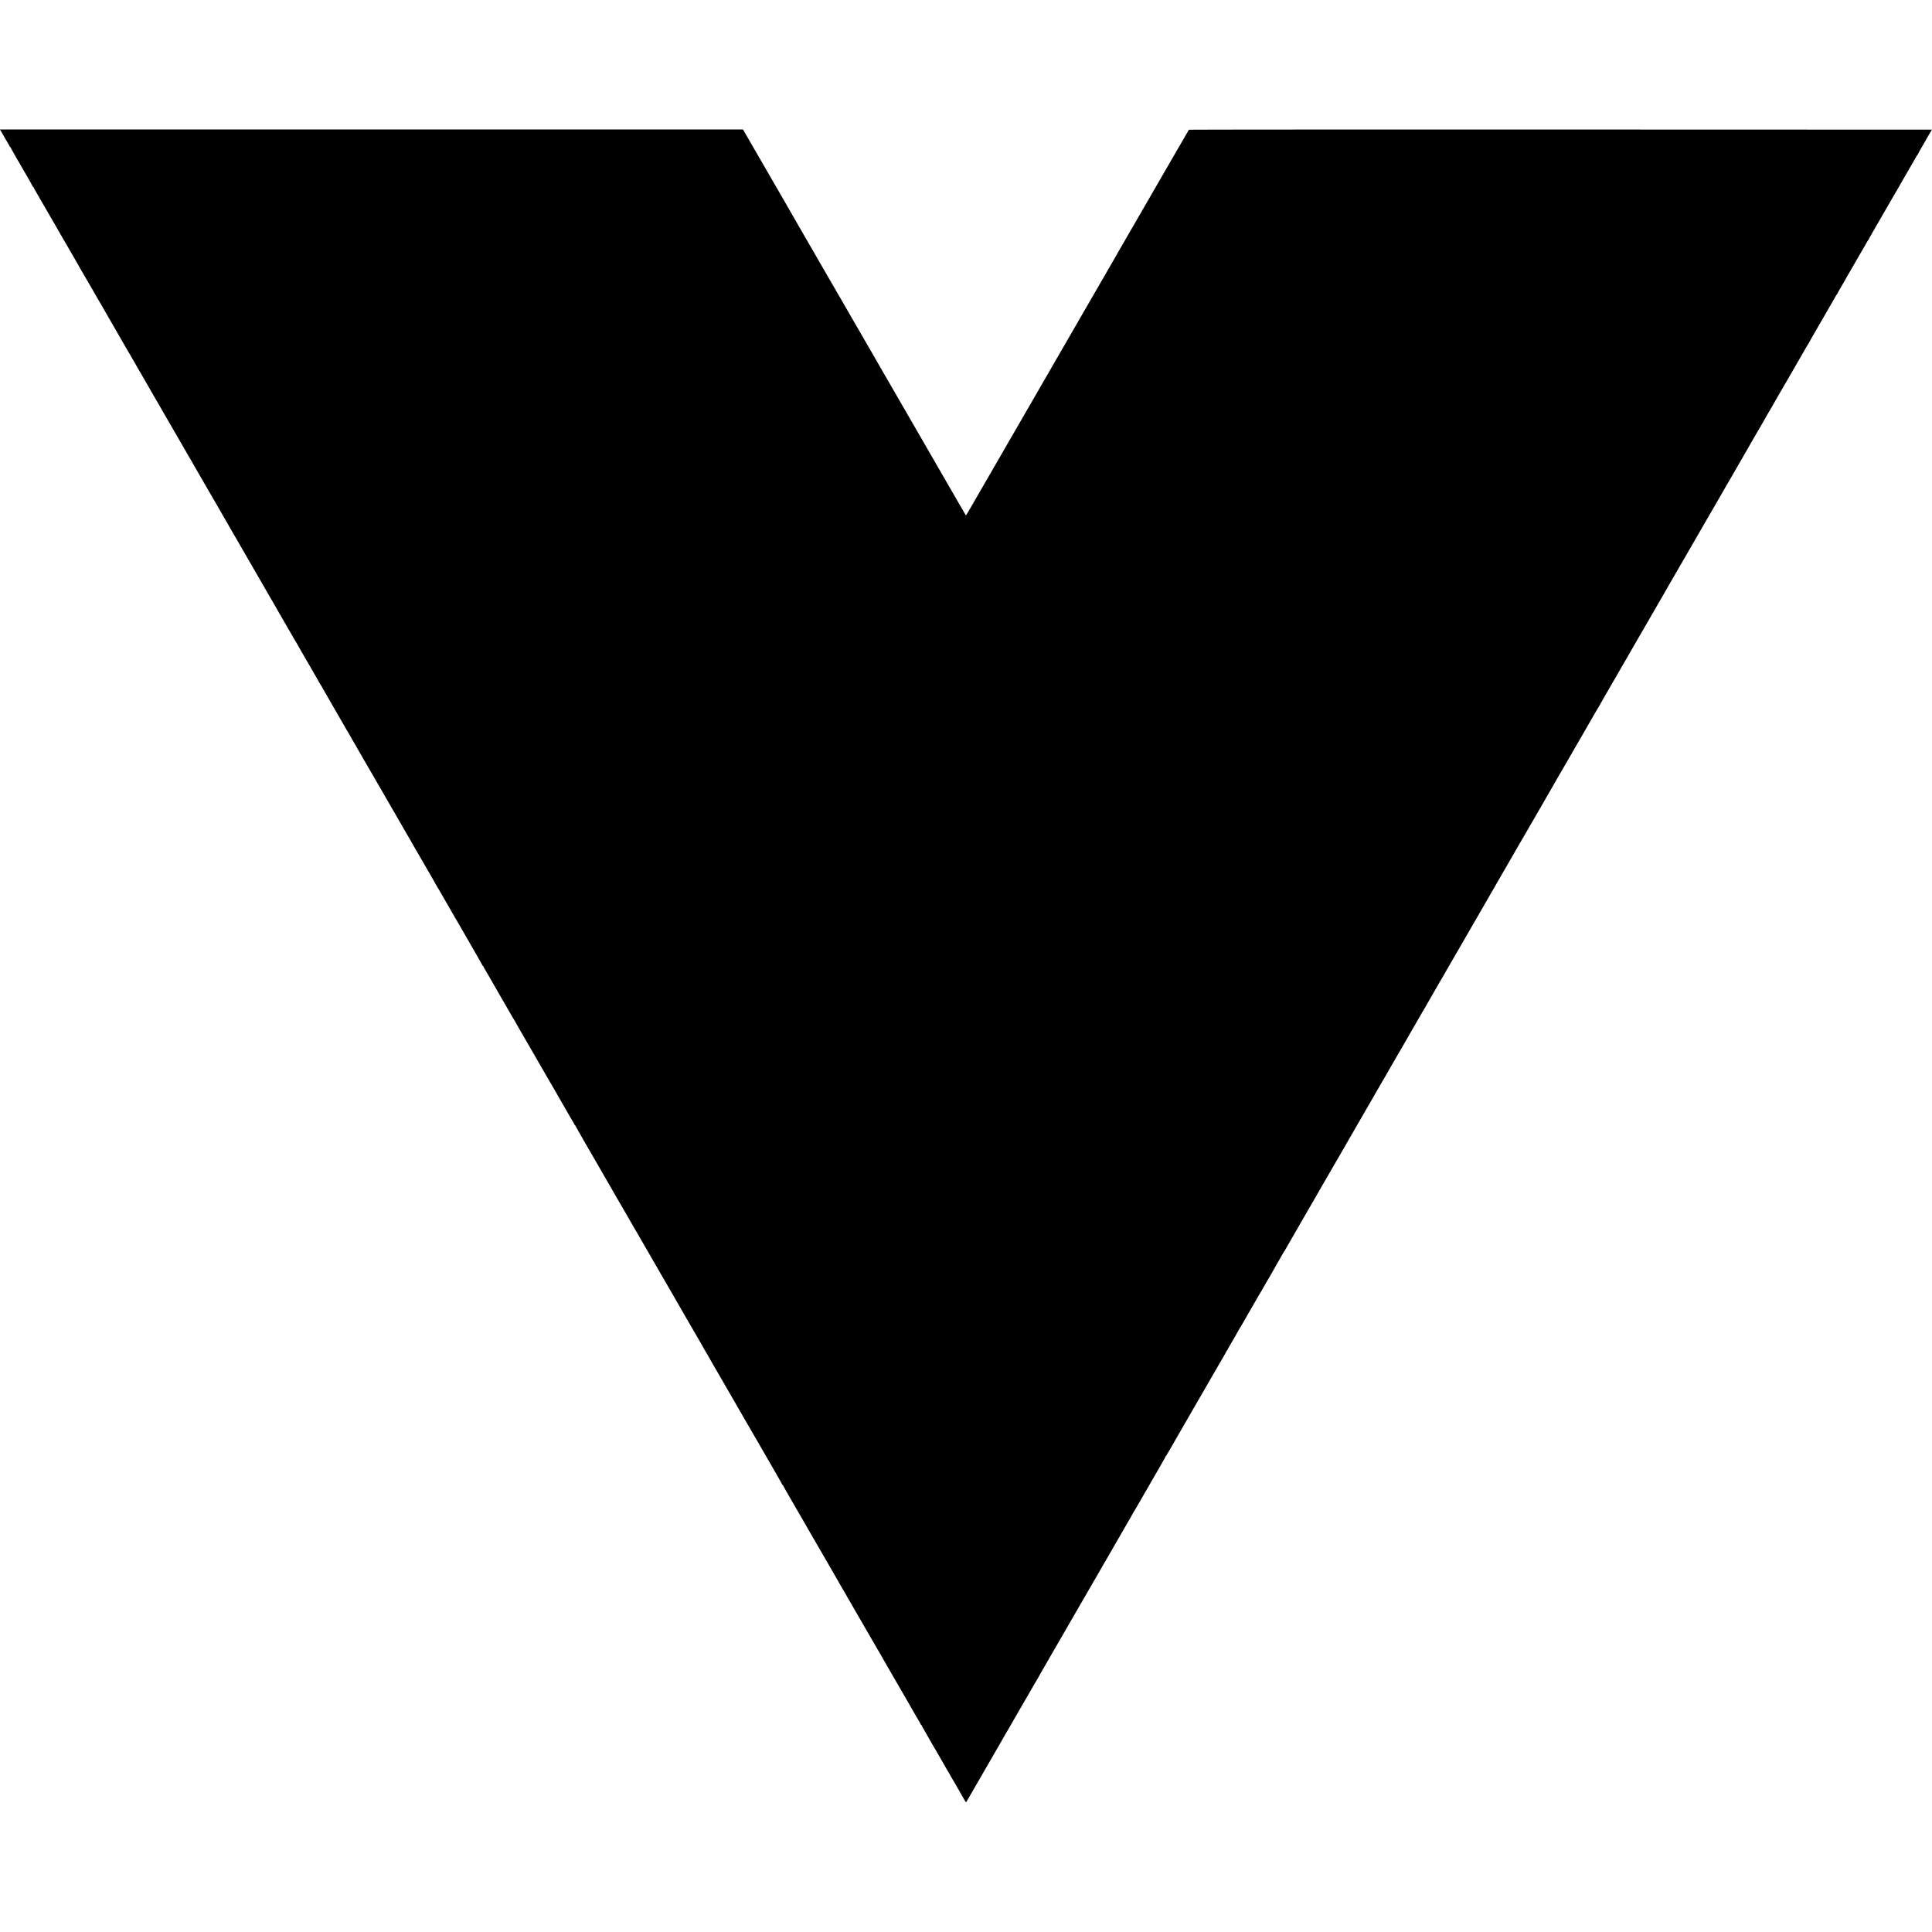
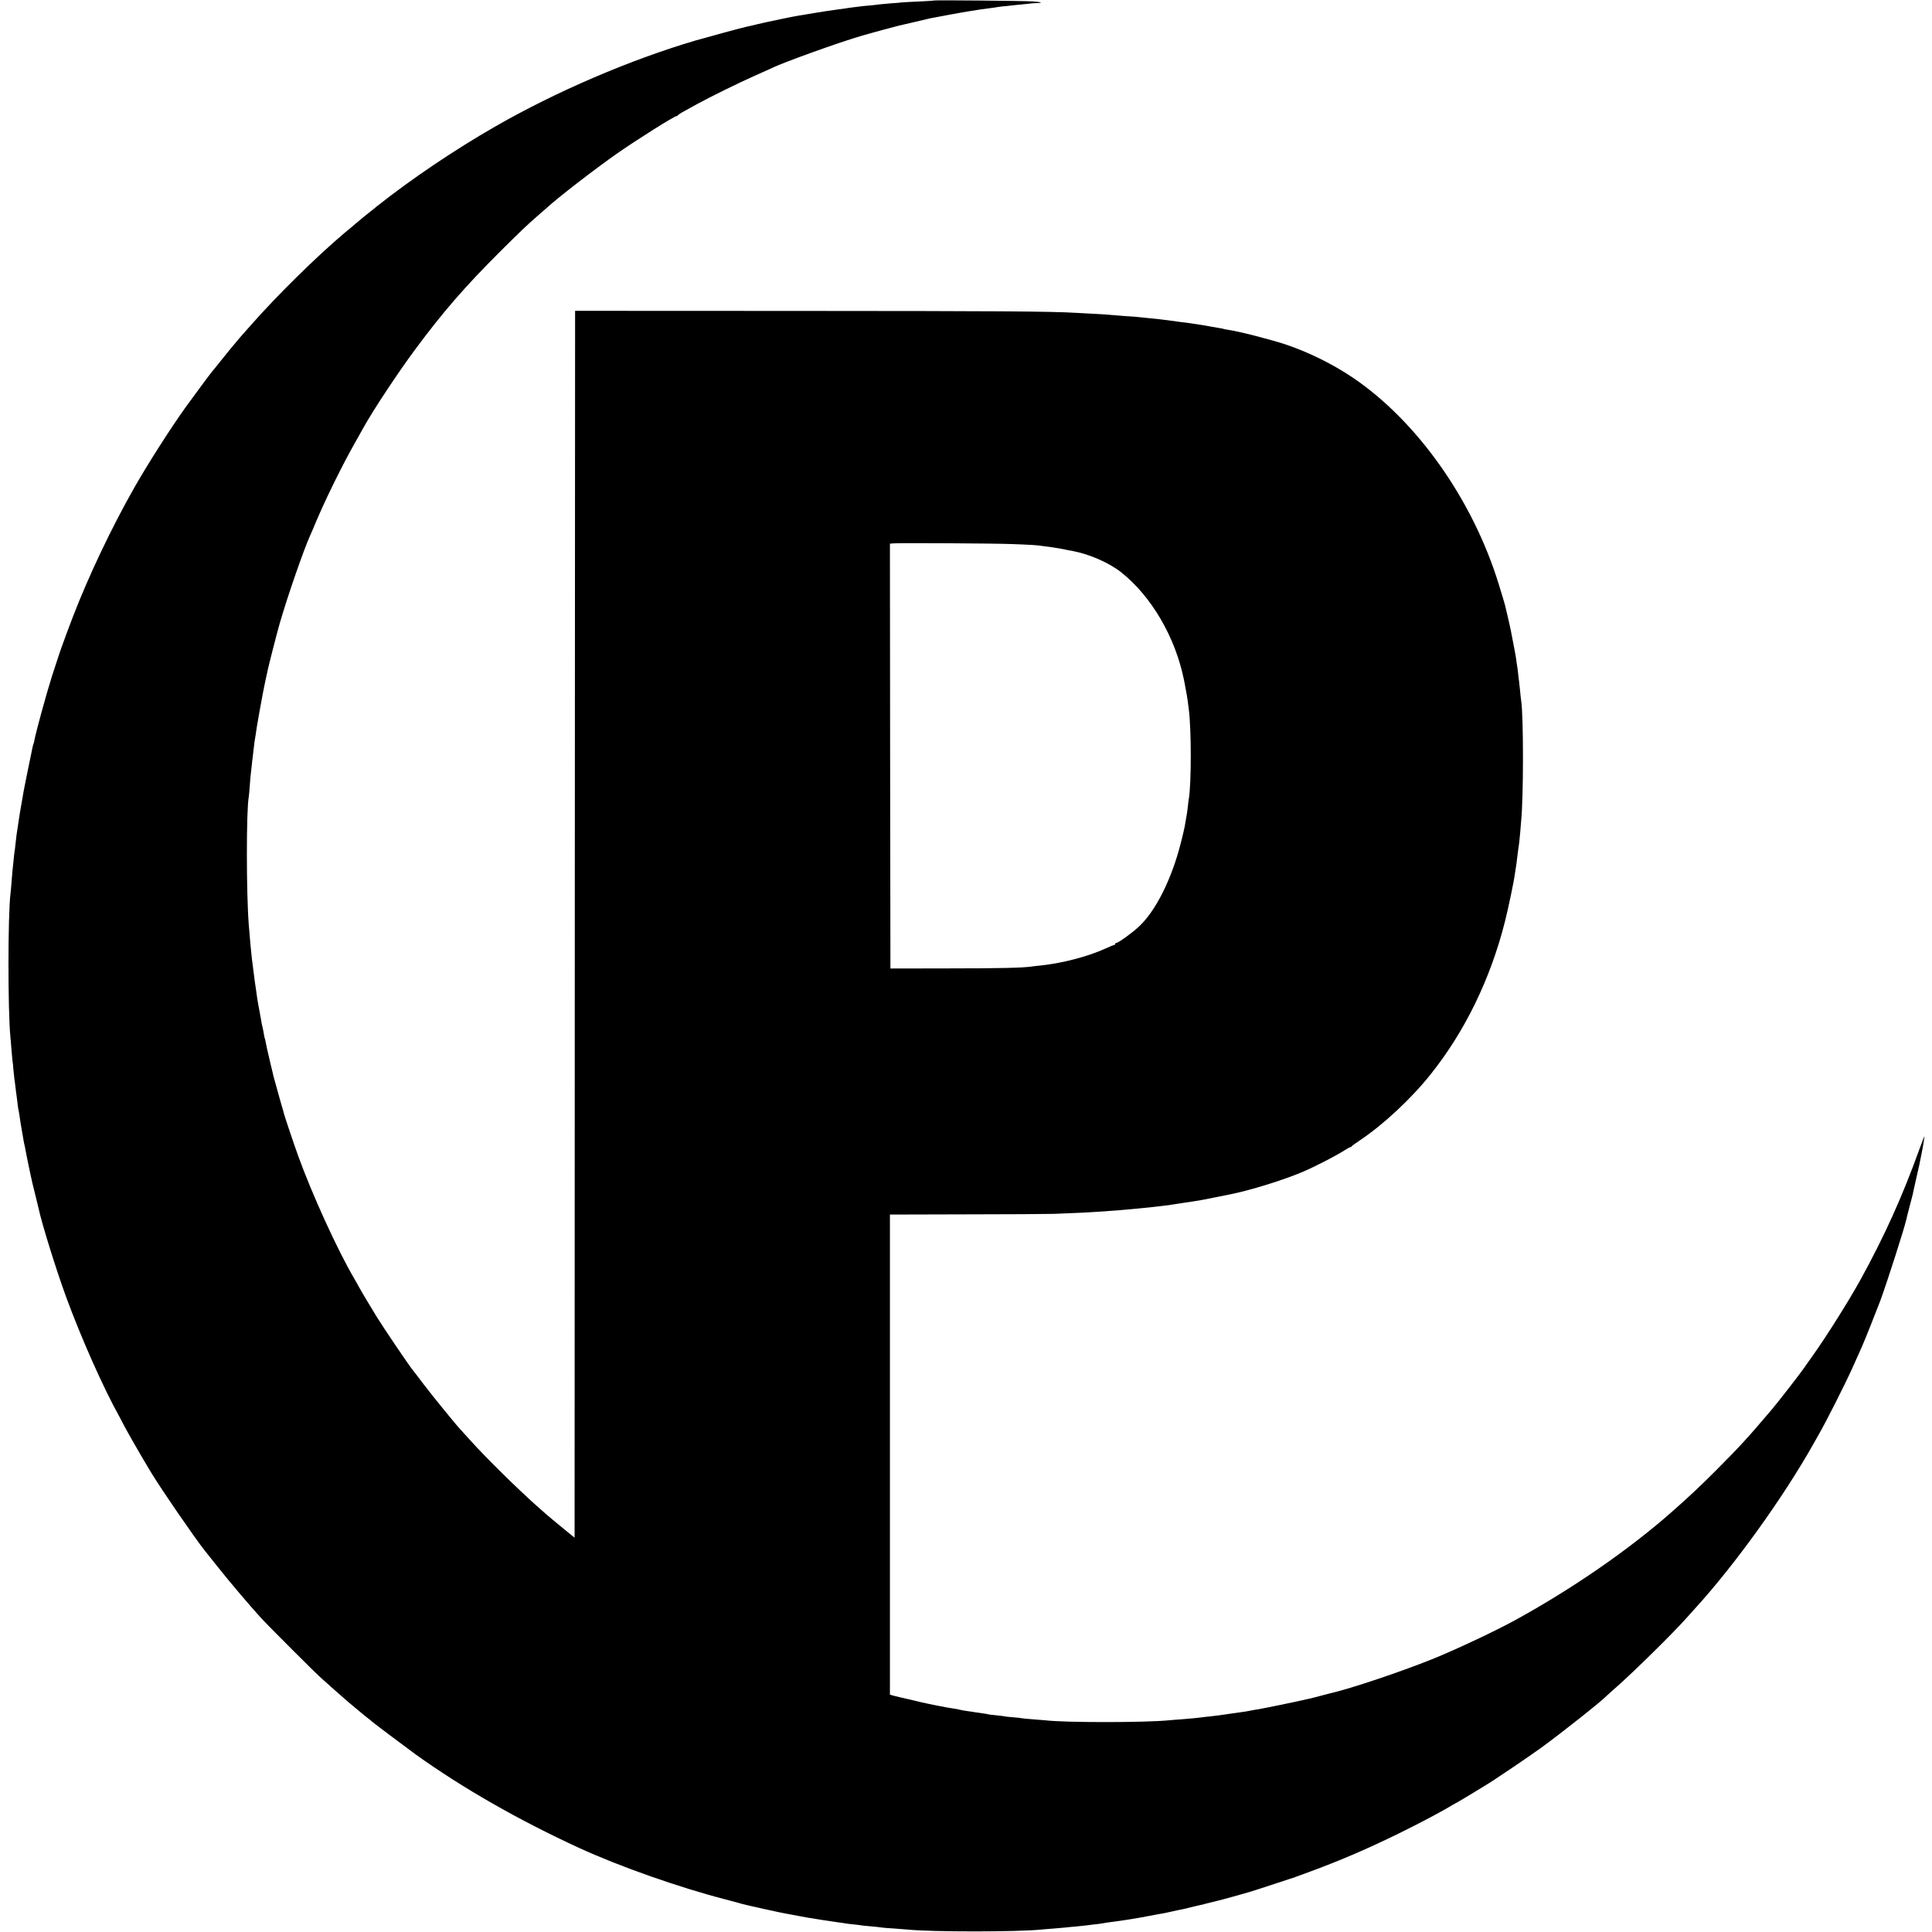
- <svg xmlns="http://www.w3.org/2000/svg" version="1.0" width="16pt" height="16pt" viewBox="0 0 16 16" preserveAspectRatio="xMidYMid meet">
-   <g transform="translate(0,16) scale(0.00032,-0.00032)" fill="#000000" stroke="none">
-     <path d="M18 46618 c45 -75 122 -207 122 -211 0 -2 25 -45 55 -95 30 -50 55 -96 55 -102 0 -5 5 -10 10 -10 6 0 10 -4 10 -9 0 -5 73 -135 161 -288 89 -153 173 -298 187 -323 14 -25 32 -57 41 -72 88 -149 187 -324 189 -335 2 -7 8 -13 13 -13 5 0 9 -4 9 -10 0 -5 46 -89 103 -187 175 -302 490 -846 507 -876 8 -16 20 -36 25 -45 28 -46 290 -498 339 -585 13 -23 74 -129 136 -236 61 -107 123 -215 137 -240 14 -25 29 -50 33 -56 5 -5 23 -37 40 -70 18 -33 38 -67 44 -75 11 -16 21 -33 63 -109 14 -25 29 -50 33 -56 4 -5 21 -35 38 -65 55 -100 261 -455 269 -465 4 -5 14 -21 20 -35 15 -29 41 -75 103 -180 24 -41 52 -88 60 -105 9 -16 57 -100 107 -185 112 -193 362 -626 380 -660 8 -14 23 -38 33 -55 11 -16 23 -37 27 -45 4 -8 26 -46 48 -85 23 -38 53 -90 67 -115 46 -81 64 -113 178 -310 62 -107 121 -210 132 -227 37 -67 56 -99 85 -148 16 -27 32 -57 36 -65 4 -8 15 -27 25 -42 9 -15 53 -89 96 -165 44 -76 177 -307 296 -513 120 -206 268 -463 330 -570 131 -227 117 -203 200 -348 36 -62 73 -125 82 -140 10 -15 21 -34 25 -42 4 -8 20 -37 36 -65 17 -27 38 -65 48 -82 49 -85 64 -111 87 -153 13 -25 28 -49 32 -55 4 -5 78 -134 165 -285 87 -151 166 -288 176 -305 10 -16 26 -43 35 -59 9 -17 125 -217 257 -445 132 -229 253 -441 270 -471 17 -30 45 -79 64 -108 18 -29 33 -54 33 -57 0 -2 20 -37 44 -77 24 -40 123 -212 221 -383 97 -170 190 -330 205 -355 16 -25 39 -65 53 -90 13 -25 81 -144 152 -265 70 -121 137 -238 150 -260 12 -22 37 -65 55 -95 18 -30 43 -73 55 -95 12 -22 48 -85 80 -140 77 -132 163 -280 190 -330 13 -22 71 -123 130 -225 59 -102 116 -199 126 -217 10 -17 29 -50 43 -72 15 -22 26 -43 26 -45 0 -2 27 -50 60 -106 33 -56 60 -103 60 -105 0 -2 55 -98 90 -155 8 -14 182 -316 239 -414 13 -22 45 -79 72 -124 27 -46 49 -86 49 -89 0 -2 14 -24 30 -48 16 -24 30 -46 30 -49 0 -5 74 -135 100 -176 5 -8 24 -42 43 -75 50 -88 58 -101 262 -455 104 -179 199 -345 213 -370 14 -25 28 -49 32 -55 4 -5 17 -26 28 -45 10 -19 62 -109 114 -200 114 -197 133 -230 170 -295 16 -27 33 -57 38 -65 17 -28 96 -165 103 -180 4 -8 16 -28 26 -45 10 -16 77 -131 148 -255 72 -124 181 -313 243 -420 62 -107 121 -209 131 -227 35 -62 323 -560 392 -678 38 -66 83 -145 100 -175 16 -30 33 -59 37 -65 4 -5 17 -27 29 -47 34 -61 56 -100 90 -156 17 -29 31 -55 31 -57 0 -2 17 -32 39 -67 21 -35 134 -229 251 -433 117 -203 235 -407 261 -451 27 -45 49 -85 49 -88 0 -4 8 -19 19 -34 15 -21 200 -341 309 -533 10 -19 33 -58 51 -87 17 -29 31 -54 31 -56 0 -2 25 -44 55 -94 30 -50 55 -95 55 -98 0 -4 6 -15 14 -23 7 -9 27 -41 43 -71 17 -30 170 -297 342 -594 171 -296 311 -542 311 -547 0 -5 5 -9 10 -9 6 0 10 -4 10 -10 0 -5 22 -47 49 -92 27 -46 58 -99 68 -118 24 -43 81 -140 93 -160 5 -8 66 -114 135 -235 69 -121 130 -227 135 -235 12 -21 259 -447 283 -490 10 -19 28 -47 38 -62 11 -14 19 -29 19 -32 0 -3 37 -69 83 -148 99 -170 305 -526 337 -583 13 -22 31 -53 41 -70 11 -16 22 -37 26 -45 7 -14 82 -146 103 -180 14 -24 181 -311 205 -355 13 -22 46 -80 75 -130 29 -49 64 -110 78 -135 14 -25 51 -88 82 -140 31 -52 59 -102 63 -110 4 -8 18 -33 31 -55 205 -353 284 -489 309 -535 17 -30 45 -78 62 -106 18 -28 36 -60 39 -72 4 -12 12 -22 17 -22 5 0 9 -4 9 -10 0 -5 109 -197 241 -427 133 -230 250 -431 259 -448 51 -90 222 -385 280 -485 37 -63 78 -135 92 -160 14 -25 67 -117 118 -205 51 -88 101 -175 111 -193 34 -58 55 -95 149 -257 51 -88 101 -173 110 -190 9 -16 76 -131 147 -255 72 -124 140 -241 151 -260 61 -108 281 -489 355 -615 38 -66 77 -133 87 -150 35 -63 91 -161 100 -175 14 -23 99 -169 128 -220 54 -97 135 -235 142 -245 4 -5 20 -32 35 -60 26 -48 238 -416 276 -480 10 -16 26 -46 37 -65 30 -53 382 -661 403 -695 10 -16 22 -37 26 -45 4 -8 26 -48 50 -88 24 -41 43 -75 43 -77 0 -2 22 -40 50 -85 27 -45 50 -84 50 -86 0 -3 38 -69 83 -147 84 -142 302 -520 340 -587 10 -19 34 -60 52 -90 18 -30 44 -75 57 -100 14 -25 45 -79 70 -120 25 -41 56 -96 70 -121 14 -25 77 -133 138 -240 62 -107 122 -210 132 -229 25 -43 310 -535 337 -581 11 -19 26 -45 34 -59 17 -32 238 -414 266 -460 11 -19 24 -41 28 -49 3 -7 75 -133 160 -278 84 -146 153 -269 153 -274 0 -5 5 -9 10 -9 6 0 10 -4 10 -10 0 -5 82 -150 181 -322 182 -314 201 -346 240 -415 12 -21 80 -139 152 -263 71 -124 141 -245 155 -270 14 -25 28 -49 32 -55 6 -8 145 -248 220 -380 37 -66 209 -362 229 -395 11 -19 24 -42 28 -49 4 -8 67 -118 140 -243 73 -125 133 -230 133 -233 0 -2 15 -28 33 -57 19 -29 47 -78 64 -108 17 -30 53 -93 79 -139 53 -90 82 -141 157 -272 82 -142 115 -199 381 -659 142 -245 268 -463 281 -485 12 -22 71 -125 132 -230 60 -104 172 -298 248 -430 76 -132 146 -253 156 -270 11 -16 22 -36 26 -44 3 -8 30 -54 60 -103 29 -49 53 -91 53 -93 0 -3 18 -34 40 -70 22 -36 40 -67 40 -69 0 -2 37 -66 81 -142 45 -77 98 -168 119 -204 20 -36 47 -81 58 -100 12 -19 27 -47 33 -62 6 -16 15 -28 20 -28 5 0 9 -4 9 -9 0 -6 63 -118 140 -251 77 -133 140 -243 140 -245 0 -2 18 -33 41 -70 22 -37 49 -83 60 -101 10 -19 29 -51 40 -71 25 -45 109 -189 126 -218 7 -11 17 -29 22 -40 6 -11 22 -38 35 -60 14 -22 37 -62 52 -90 14 -27 35 -62 45 -77 11 -14 19 -29 19 -32 0 -3 18 -35 40 -71 22 -36 40 -67 40 -69 0 -2 19 -35 42 -72 23 -38 55 -94 72 -124 26 -47 139 -244 171 -298 6 -9 21 -36 34 -60 28 -48 37 -51 51 -19 6 12 19 36 29 52 10 17 27 46 38 65 11 19 104 181 208 360 103 179 199 345 213 370 14 25 42 74 64 109 21 34 38 65 38 67 0 2 18 33 40 69 22 36 40 67 40 69 0 3 177 310 199 346 16 26 136 234 140 244 2 5 25 44 52 88 27 44 49 81 49 84 0 2 18 34 40 70 22 36 40 67 40 69 0 2 20 36 43 77 35 58 169 289 297 513 9 17 50 86 90 155 40 69 86 150 103 180 16 30 35 62 41 70 6 8 16 24 22 35 35 64 72 129 167 293 59 100 116 199 127 220 11 20 30 53 41 72 43 72 1070 1850 1121 1940 14 25 65 113 113 195 48 83 96 166 107 185 10 19 28 50 38 68 11 18 73 124 137 235 64 111 175 303 246 427 71 124 173 299 225 390 52 91 116 202 143 248 27 45 49 85 49 89 0 4 6 14 14 22 7 9 28 43 46 76 26 47 251 436 378 655 11 19 29 51 40 70 11 19 101 176 201 348 99 172 181 317 181 323 0 5 5 9 10 9 6 0 10 5 10 11 0 6 8 23 18 37 11 15 32 52 49 82 16 30 130 228 253 440 122 212 234 405 248 430 13 25 39 70 57 100 39 65 69 117 130 225 25 44 50 87 55 95 12 19 78 134 220 380 61 107 129 224 150 260 161 277 222 382 246 425 15 28 47 83 71 123 24 41 43 78 43 83 0 5 4 9 8 9 4 0 13 12 19 28 7 15 23 45 36 67 66 110 277 478 277 483 0 3 6 13 14 21 7 9 27 41 43 71 17 30 45 80 63 110 34 57 375 649 394 685 6 11 16 27 22 35 6 8 26 42 44 75 18 33 41 74 51 90 10 17 24 41 32 55 54 97 72 128 88 152 11 14 19 28 19 30 0 3 79 141 175 308 96 167 175 305 175 308 0 3 6 13 14 21 7 9 26 39 41 66 33 60 276 483 338 587 24 40 46 80 50 88 4 8 13 24 20 35 14 23 95 163 125 215 11 19 52 91 92 160 40 69 80 139 90 155 9 17 103 179 207 360 105 182 200 346 211 365 103 181 463 802 489 845 7 11 15 27 19 35 4 8 29 51 55 95 64 110 828 1433 848 1470 9 17 24 41 33 55 9 14 29 48 45 77 15 28 52 93 82 145 30 51 62 107 71 123 17 30 231 398 400 690 51 88 103 179 115 202 12 23 26 48 32 55 6 7 24 38 40 68 17 30 61 107 98 170 37 63 84 144 103 180 19 36 41 72 48 81 8 8 14 18 14 21 0 4 27 51 59 106 32 55 72 124 89 154 16 29 71 125 122 213 51 88 104 180 118 205 13 25 28 50 32 55 4 6 17 26 28 45 11 19 45 80 77 135 31 55 66 116 77 135 11 19 88 152 171 295 401 694 620 1072 650 1125 11 19 87 152 170 295 83 143 158 273 166 288 9 16 21 36 26 45 6 9 31 52 55 96 25 43 54 94 66 115 11 20 95 164 186 321 91 157 173 299 182 315 9 17 26 46 37 65 12 19 66 114 121 210 56 96 108 186 117 200 8 14 24 40 34 59 24 45 383 664 412 713 5 9 17 29 26 45 15 28 120 210 241 419 36 61 68 117 72 125 4 8 12 23 19 34 35 57 245 420 262 453 11 20 35 61 53 90 17 29 32 54 32 56 0 3 28 51 62 108 33 57 70 119 80 138 10 19 23 42 28 50 5 8 32 53 59 100 27 47 149 258 271 470 122 212 234 405 248 430 30 53 62 108 80 135 6 11 15 27 19 35 4 8 85 150 181 315 96 165 187 323 202 350 31 56 116 202 130 225 5 8 25 42 43 75 19 33 92 159 162 280 149 257 157 271 202 350 19 33 38 67 43 75 9 14 228 392 275 475 12 22 55 96 95 165 40 69 80 139 90 155 24 42 202 350 221 383 9 15 27 47 41 72 14 25 75 131 136 236 61 106 121 210 134 232 99 172 271 470 279 482 5 8 23 40 40 70 18 30 81 141 142 245 60 105 121 210 135 235 14 25 71 124 127 220 56 96 143 247 194 335 51 88 96 167 102 175 14 24 180 311 204 355 23 43 340 590 356 615 5 8 50 87 101 175 171 301 517 898 582 1008 25 43 46 81 46 83 0 2 12 23 27 47 14 23 40 67 56 97 16 30 35 62 42 70 7 8 15 22 18 30 4 8 20 38 37 65 16 28 33 57 37 65 6 12 111 196 143 250 5 8 55 95 112 193 57 98 113 195 126 215 12 20 27 46 32 57 6 11 14 27 20 35 5 8 76 130 156 270 80 140 165 287 187 325 23 39 52 90 66 115 13 25 30 52 37 61 8 8 14 18 14 21 0 4 41 77 92 165 50 87 175 302 276 478 101 176 208 360 236 408 28 49 67 117 86 152 19 35 41 70 48 77 6 6 12 15 12 19 0 7 124 224 167 291 12 21 23 40 23 42 0 2 21 40 46 83 26 43 55 92 64 109 54 95 327 568 354 614 19 30 45 75 59 100 71 128 82 145 89 148 4 2 8 8 8 13 0 5 42 82 94 172 311 538 496 858 518 897 14 25 40 70 58 100 18 30 42 71 53 90 10 19 79 139 152 265 73 127 142 246 153 265 10 19 43 76 72 125 29 50 63 108 75 130 65 116 80 140 87 143 4 2 8 8 8 12 0 8 114 212 140 250 6 8 14 24 20 35 5 11 54 97 108 190 l100 170 -9611 3 c-5286 1 -9614 -1 -9618 -5 -5 -6 -419 -719 -619 -1068 -89 -155 -267 -463 -323 -560 -38 -66 -81 -140 -95 -165 -31 -56 -263 -457 -526 -910 -110 -190 -224 -388 -254 -440 -29 -52 -61 -109 -71 -125 -23 -39 -243 -420 -268 -465 -11 -19 -204 -352 -428 -740 -224 -388 -477 -826 -563 -975 -85 -148 -185 -322 -222 -385 -37 -63 -120 -207 -185 -320 -65 -113 -177 -306 -248 -430 -72 -124 -172 -297 -222 -385 -51 -88 -142 -245 -202 -350 -131 -226 -247 -427 -408 -705 -65 -113 -249 -432 -410 -710 -160 -278 -388 -673 -506 -877 -118 -205 -216 -373 -219 -373 -3 0 -52 82 -109 183 -58 100 -144 250 -192 332 -95 164 -402 696 -647 1120 -85 149 -228 396 -317 550 -212 365 -982 1700 -1008 1745 -10 19 -43 76 -72 125 -29 50 -64 110 -77 135 -14 25 -63 110 -110 190 -47 80 -96 165 -110 190 -14 25 -99 171 -188 325 -89 154 -174 300 -188 325 -13 25 -64 113 -112 195 -48 83 -140 242 -205 355 -65 113 -183 317 -263 454 -79 137 -152 264 -163 282 -50 89 -335 583 -354 614 -12 19 -34 58 -50 85 -15 28 -129 226 -253 440 -124 215 -235 408 -247 430 -12 22 -69 121 -127 220 -58 99 -226 389 -373 645 -148 256 -324 561 -392 678 -67 117 -134 232 -147 255 -13 23 -33 59 -46 80 l-22 37 -9615 0 -9615 0 20 -32z" />
+ <svg xmlns="http://www.w3.org/2000/svg" version="1.0" width="1930pt" height="1930pt" viewBox="0 0 1930 1930" preserveAspectRatio="xMidYMid meet">
+   <g transform="translate(0,1930) scale(0.1,-0.1)" fill="#000000" stroke="none">
+     <path d="M9329 19295 c-2 -2 -69 -6 -149 -10 -80 -3 -156 -8 -170 -9 -14 -2 -67 -7 -118 -10 -51 -4 -100 -9 -110 -10 -9 -2 -52 -7 -95 -11 -43 -3 -88 -8 -100 -10 -12 -2 -44 -6 -72 -9 -27 -4 -61 -8 -75 -11 -14 -2 -47 -7 -75 -10 -60 -8 -208 -30 -290 -45 -33 -6 -74 -13 -91 -15 -49 -7 -322 -64 -414 -86 -47 -12 -97 -23 -112 -26 -21 -3 -412 -109 -508 -137 -655 -193 -1396 -511 -2005 -861 -404 -232 -827 -517 -1175 -792 -72 -56 -206 -166 -256 -210 -12 -10 -43 -36 -70 -58 -279 -235 -672 -622 -935 -920 -79 -89 -104 -118 -114 -129 -25 -28 -157 -188 -210 -256 -32 -41 -62 -77 -65 -80 -6 -5 -203 -271 -267 -360 -147 -205 -370 -554 -505 -790 -227 -397 -466 -899 -623 -1310 -26 -69 -51 -134 -55 -145 -5 -11 -13 -36 -20 -55 -7 -19 -16 -44 -20 -55 -16 -39 -70 -202 -111 -330 -59 -187 -161 -561 -174 -634 -3 -19 -8 -37 -10 -41 -2 -3 -6 -17 -9 -31 -3 -13 -23 -111 -45 -218 -22 -106 -48 -237 -56 -290 -9 -53 -18 -107 -21 -121 -2 -14 -7 -41 -10 -60 -3 -19 -10 -64 -15 -100 -13 -79 -15 -97 -24 -180 -4 -36 -8 -72 -10 -80 -2 -8 -6 -49 -10 -90 -4 -41 -9 -88 -11 -105 -1 -16 -6 -66 -9 -110 -3 -44 -8 -93 -10 -110 -27 -219 -27 -1175 -1 -1435 2 -19 7 -73 10 -120 4 -47 8 -96 10 -110 3 -14 7 -57 10 -95 4 -39 8 -81 10 -95 3 -14 7 -52 11 -85 4 -32 8 -67 10 -76 2 -10 6 -46 10 -80 4 -35 8 -66 10 -69 1 -3 6 -25 9 -50 3 -25 9 -58 11 -75 9 -50 24 -138 30 -175 3 -19 8 -42 10 -50 2 -8 7 -28 9 -45 6 -30 22 -114 30 -150 2 -11 11 -54 20 -95 8 -41 29 -131 47 -200 17 -69 32 -132 34 -140 33 -155 175 -611 275 -885 152 -414 374 -914 537 -1205 7 -14 29 -54 47 -90 29 -55 172 -305 225 -392 9 -14 29 -48 45 -75 97 -160 434 -651 530 -771 8 -9 70 -87 137 -172 116 -146 312 -377 424 -500 67 -74 537 -544 600 -600 54 -49 221 -197 270 -239 17 -14 55 -46 85 -71 30 -25 57 -47 60 -50 3 -3 25 -21 50 -40 25 -19 47 -37 50 -41 5 -6 361 -274 432 -325 472 -338 1029 -656 1633 -934 402 -185 1000 -395 1460 -514 77 -20 154 -41 170 -46 34 -10 399 -91 430 -95 19 -3 175 -32 220 -41 23 -5 273 -43 325 -50 19 -2 46 -6 60 -9 14 -2 52 -7 85 -10 33 -4 71 -8 85 -11 14 -2 57 -6 95 -9 39 -3 79 -8 90 -10 11 -2 67 -7 125 -10 58 -4 121 -9 140 -11 237 -24 1086 -24 1330 0 19 2 73 7 120 10 47 4 103 9 125 11 22 3 65 7 95 9 30 3 73 7 95 10 22 3 63 8 90 11 28 3 64 7 80 10 17 3 44 7 60 10 17 3 50 7 75 10 72 9 228 34 310 50 41 8 89 17 105 20 62 10 92 16 153 30 34 8 77 17 95 20 17 3 59 13 92 22 33 8 71 17 85 20 39 8 44 9 65 16 11 3 31 8 45 11 14 3 43 10 65 16 22 6 47 12 55 14 8 2 58 16 110 30 52 15 102 29 110 31 36 9 167 50 325 103 94 31 172 57 175 57 3 1 12 4 20 8 8 3 76 28 150 55 301 111 562 224 875 377 215 106 433 221 540 287 17 10 37 21 45 25 8 4 71 41 140 83 69 42 136 83 149 91 62 36 429 284 546 369 213 155 610 470 660 524 6 6 48 44 95 85 168 148 556 529 695 685 44 49 85 94 90 100 394 432 879 1106 1180 1641 16 28 39 68 51 90 74 128 267 510 339 670 37 83 78 174 91 203 25 54 160 394 189 472 76 210 240 723 260 813 2 12 9 40 15 62 6 22 12 47 14 55 2 8 12 44 21 80 10 36 19 74 20 85 2 11 15 69 29 129 14 59 28 121 31 137 3 16 12 60 19 97 8 37 17 85 20 107 3 22 8 54 11 70 3 17 -19 -37 -49 -120 -172 -479 -353 -878 -591 -1310 -115 -209 -337 -561 -471 -750 -36 -49 -75 -106 -88 -125 -30 -45 -267 -351 -326 -420 -244 -287 -313 -363 -555 -606 -172 -172 -264 -258 -445 -418 -430 -379 -995 -769 -1570 -1084 -193 -105 -556 -277 -797 -376 -305 -125 -841 -306 -1043 -351 -8 -2 -51 -13 -95 -25 -44 -12 -89 -23 -100 -26 -31 -6 -63 -14 -82 -18 -47 -12 -404 -85 -443 -91 -25 -3 -63 -10 -85 -15 -22 -5 -64 -11 -94 -15 -30 -4 -62 -8 -71 -10 -9 -2 -41 -6 -70 -10 -29 -4 -60 -8 -69 -10 -9 -1 -45 -6 -81 -10 -36 -3 -83 -9 -105 -12 -48 -6 -73 -8 -190 -18 -49 -3 -106 -8 -125 -10 -241 -24 -1053 -24 -1239 0 -15 1 -71 6 -126 10 -55 4 -102 9 -105 10 -3 2 -43 6 -90 10 -47 4 -87 8 -90 10 -3 2 -39 6 -80 10 -41 4 -77 8 -80 10 -3 2 -29 6 -59 10 -30 4 -63 9 -75 11 -12 2 -41 7 -66 10 -25 3 -61 9 -80 14 -19 5 -53 11 -75 14 -54 7 -224 41 -307 60 -38 9 -98 23 -135 32 -38 9 -75 17 -83 19 -8 2 -34 8 -58 14 l-42 12 0 2398 0 2398 753 2 c413 0 813 3 887 5 171 6 358 15 435 21 33 2 98 7 145 10 47 3 108 8 135 11 28 3 73 7 100 9 137 13 163 16 195 20 19 2 58 7 85 10 28 4 61 8 75 10 14 2 72 11 130 20 151 22 162 24 300 52 69 13 134 26 145 29 210 41 542 144 745 230 116 50 324 157 407 210 29 19 57 34 62 34 5 0 11 3 13 8 2 4 41 33 88 64 232 156 508 413 700 654 343 428 600 956 744 1529 35 138 90 402 100 480 3 22 8 51 10 65 3 14 7 48 10 75 10 77 17 138 22 165 2 14 6 59 10 100 3 41 7 91 9 110 25 235 25 1057 1 1210 -3 14 -7 59 -11 100 -4 41 -9 83 -10 93 -2 10 -6 44 -9 75 -3 31 -8 66 -10 77 -2 11 -7 43 -10 70 -4 28 -16 97 -28 155 -11 58 -22 116 -25 130 -2 14 -16 72 -29 130 -14 58 -27 114 -29 124 -3 11 -11 40 -19 65 -8 25 -29 93 -46 151 -260 840 -814 1623 -1455 2057 -203 137 -447 257 -675 333 -157 51 -460 129 -570 145 -24 4 -47 8 -50 10 -3 2 -24 6 -46 9 -22 4 -51 9 -64 11 -14 3 -41 8 -60 11 -19 3 -44 7 -55 9 -76 12 -94 15 -125 19 -19 3 -60 8 -90 11 -30 4 -66 9 -80 11 -44 7 -182 23 -255 29 -38 4 -83 8 -100 10 -16 1 -73 5 -125 9 -52 4 -113 9 -135 11 -22 3 -92 7 -155 10 -63 4 -146 8 -185 10 -257 15 -751 18 -2750 19 l-2250 1 -3 -6128 -2 -6128 -47 38 c-61 49 -226 186 -233 193 -3 3 -41 37 -85 75 -191 168 -523 495 -680 670 -49 55 -92 102 -95 105 -20 17 -274 328 -363 445 -58 77 -110 145 -115 150 -37 46 -287 414 -359 531 -50 81 -156 258 -178 299 -15 28 -35 64 -45 80 -170 290 -423 845 -562 1230 -42 116 -137 399 -143 425 -1 8 -11 42 -21 75 -10 33 -19 65 -20 70 -2 6 -15 53 -29 105 -32 114 -27 91 -70 275 -20 83 -38 166 -41 185 -3 19 -8 38 -10 41 -2 4 -6 24 -9 45 -4 22 -8 47 -11 56 -3 10 -7 30 -10 45 -2 16 -7 39 -9 53 -3 14 -8 39 -10 55 -3 17 -10 53 -15 80 -5 28 -12 70 -15 95 -3 25 -8 56 -10 70 -6 36 -12 83 -25 185 -6 50 -13 104 -15 120 -6 45 -18 179 -30 330 -25 313 -25 1144 0 1274 2 12 7 61 10 109 3 48 8 101 10 117 2 17 7 57 10 90 3 33 8 71 10 85 2 14 6 50 9 80 4 30 8 66 10 80 3 14 7 41 10 60 3 19 8 53 11 75 5 34 43 246 61 340 3 17 14 72 25 124 12 51 22 101 24 110 10 48 97 389 120 466 80 277 240 736 305 880 6 11 32 72 58 135 100 236 261 562 387 785 34 61 73 130 87 155 97 175 347 552 516 780 280 377 492 621 841 970 223 222 276 272 400 380 35 30 69 60 75 65 100 94 486 392 701 542 210 146 571 373 593 373 6 0 12 4 14 8 2 5 32 25 68 44 36 20 92 50 125 69 130 71 408 208 565 278 91 40 173 77 183 82 97 50 674 258 902 324 78 23 322 89 365 99 8 2 67 16 130 30 63 15 126 30 140 33 42 10 54 13 80 17 14 3 88 16 165 31 77 14 154 28 170 30 27 4 85 13 125 20 8 1 42 6 75 10 32 4 68 9 80 11 11 3 43 7 70 10 28 2 64 6 80 8 17 2 68 8 115 12 47 4 88 9 93 10 4 1 28 2 54 3 70 2 46 11 -43 17 -94 6 -980 14 -985 9z m781 -5430 c186 -7 253 -11 301 -19 19 -2 57 -7 84 -11 41 -5 123 -19 170 -30 6 -1 28 -5 50 -9 171 -33 365 -118 485 -213 302 -239 541 -648 627 -1073 4 -19 8 -37 8 -40 1 -3 5 -25 9 -50 5 -25 10 -54 12 -65 4 -19 12 -78 19 -135 27 -203 27 -742 1 -900 -3 -14 -7 -50 -10 -80 -6 -53 -10 -76 -21 -137 -3 -16 -8 -44 -11 -63 -3 -19 -21 -93 -39 -165 -92 -359 -248 -671 -414 -828 -69 -65 -210 -167 -231 -167 -5 0 -10 -4 -10 -10 0 -5 -4 -10 -9 -10 -5 0 -43 -15 -84 -34 -176 -81 -440 -150 -660 -172 -34 -3 -73 -7 -87 -10 -79 -12 -319 -18 -830 -18 l-575 -1 -3 2122 -2 2122 37 3 c64 5 1009 0 1183 -7z" />
  </g>
</svg>
